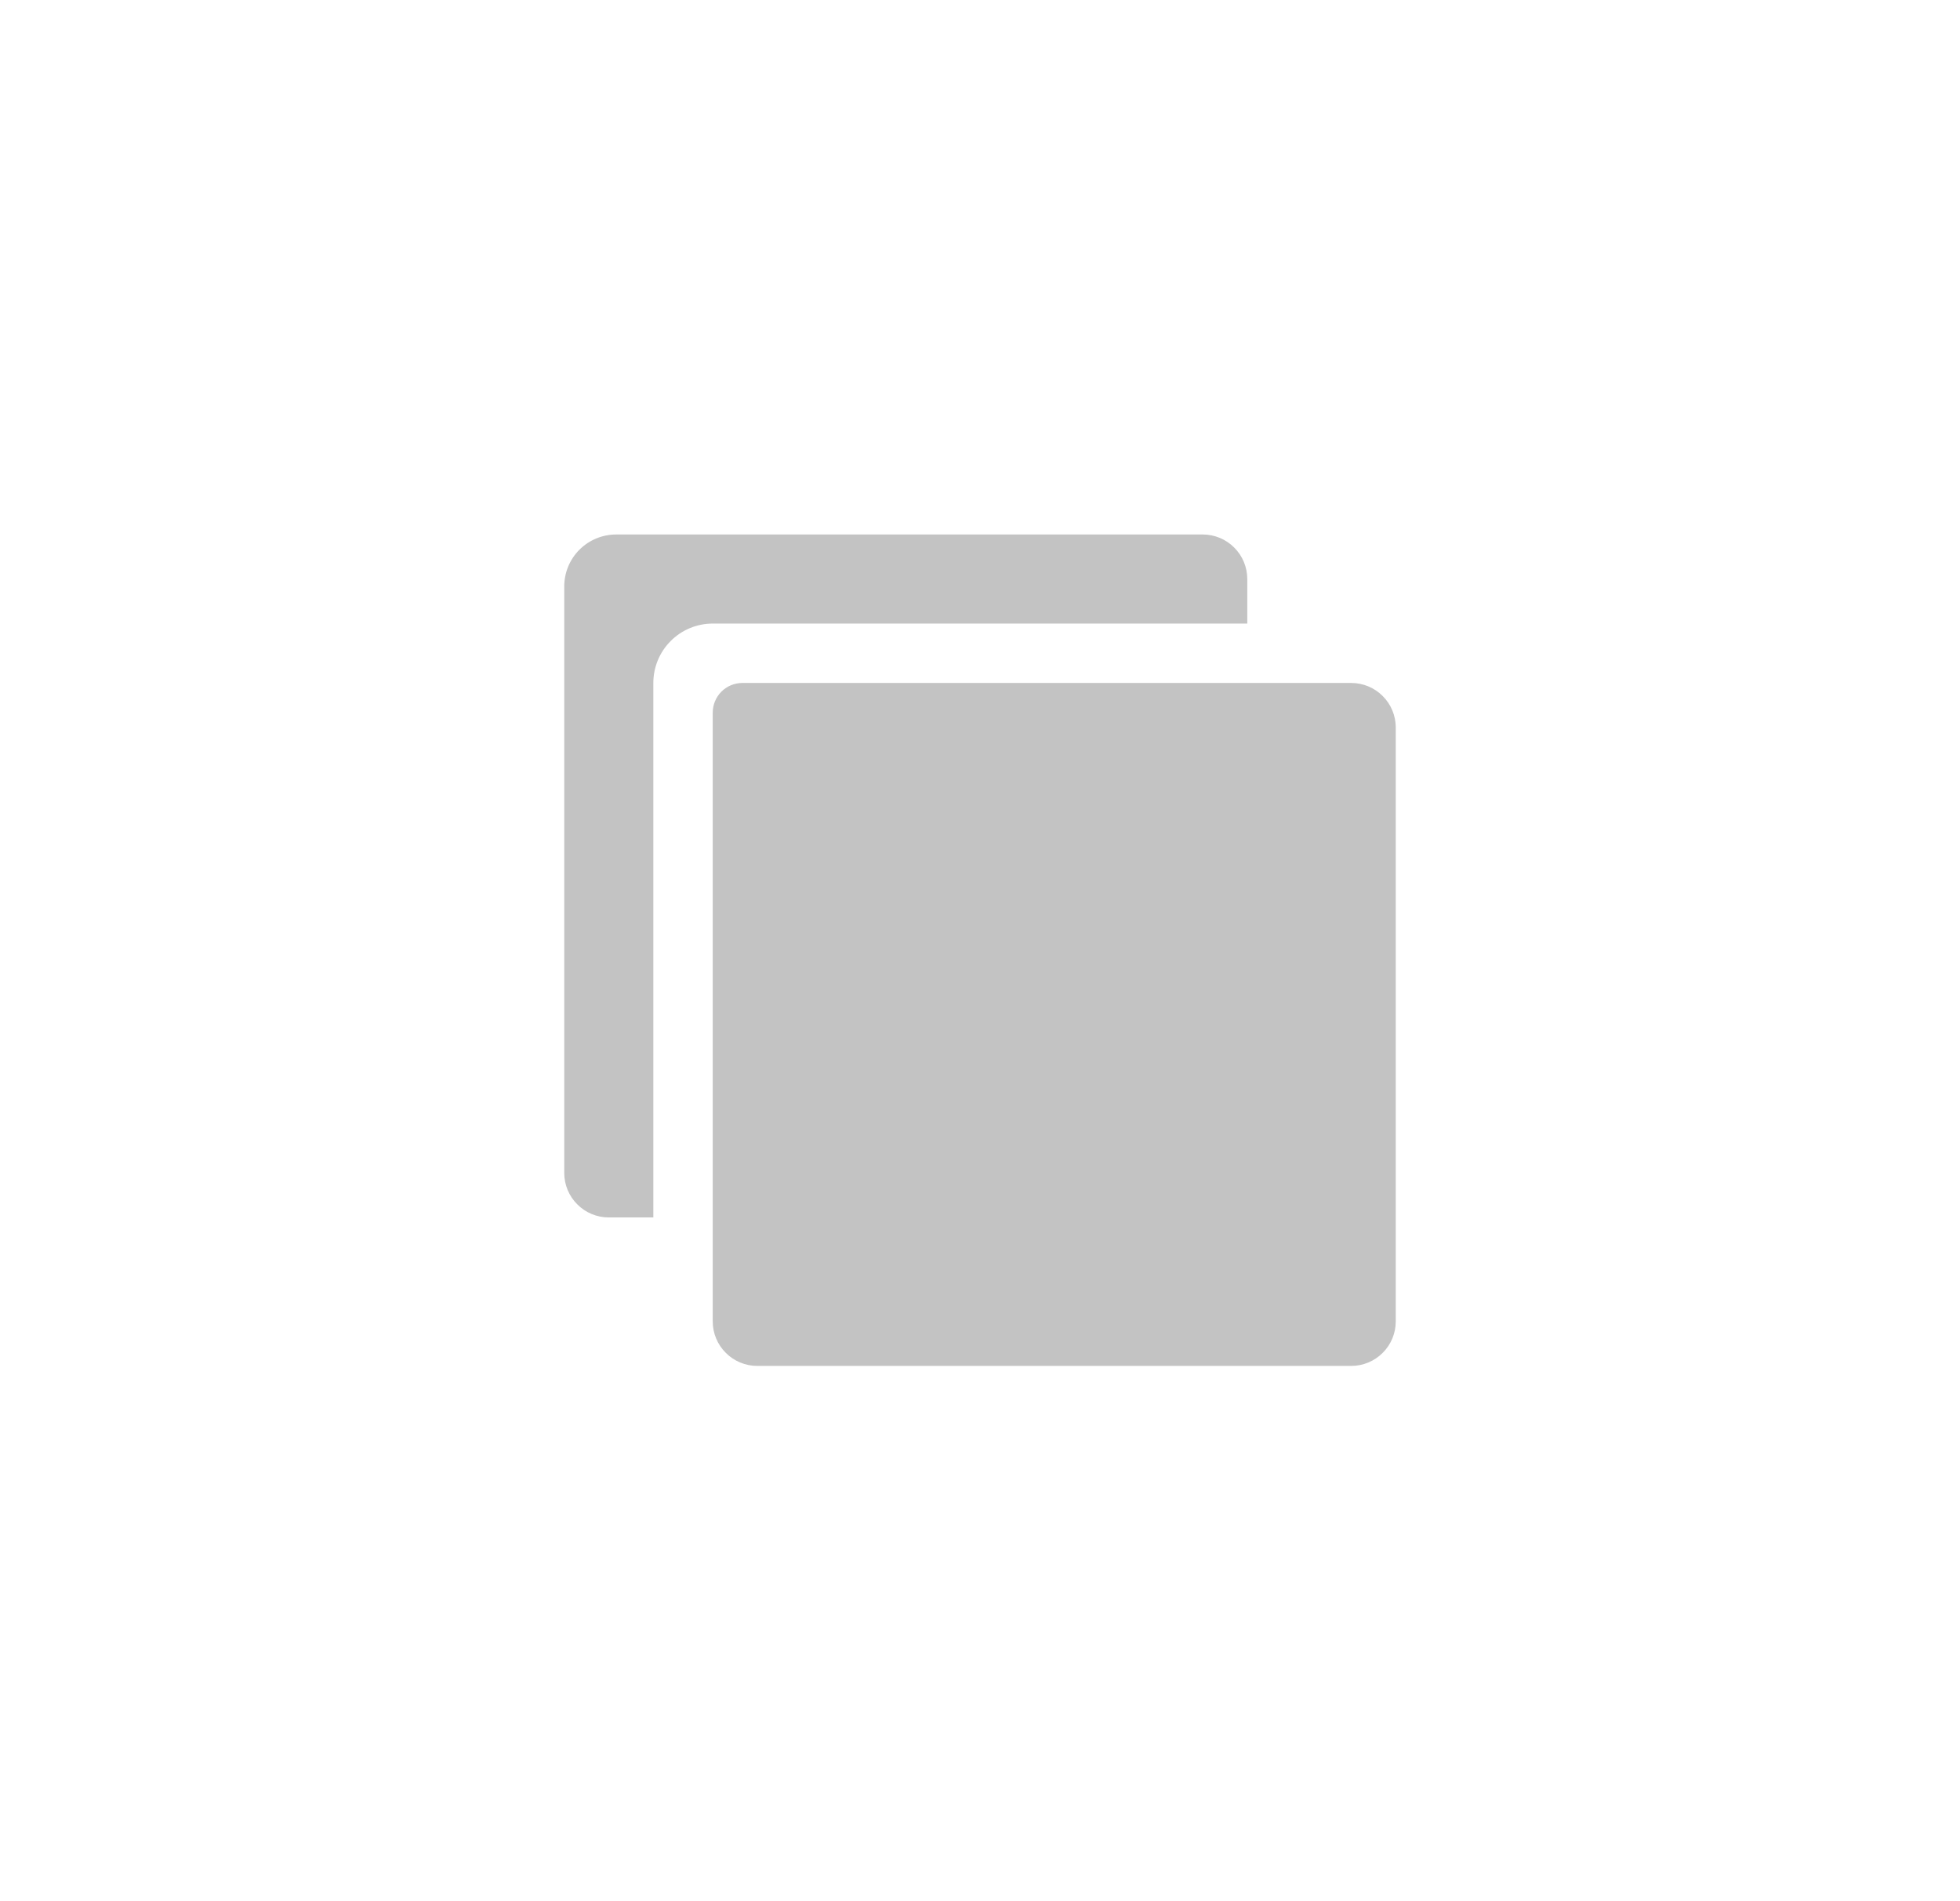
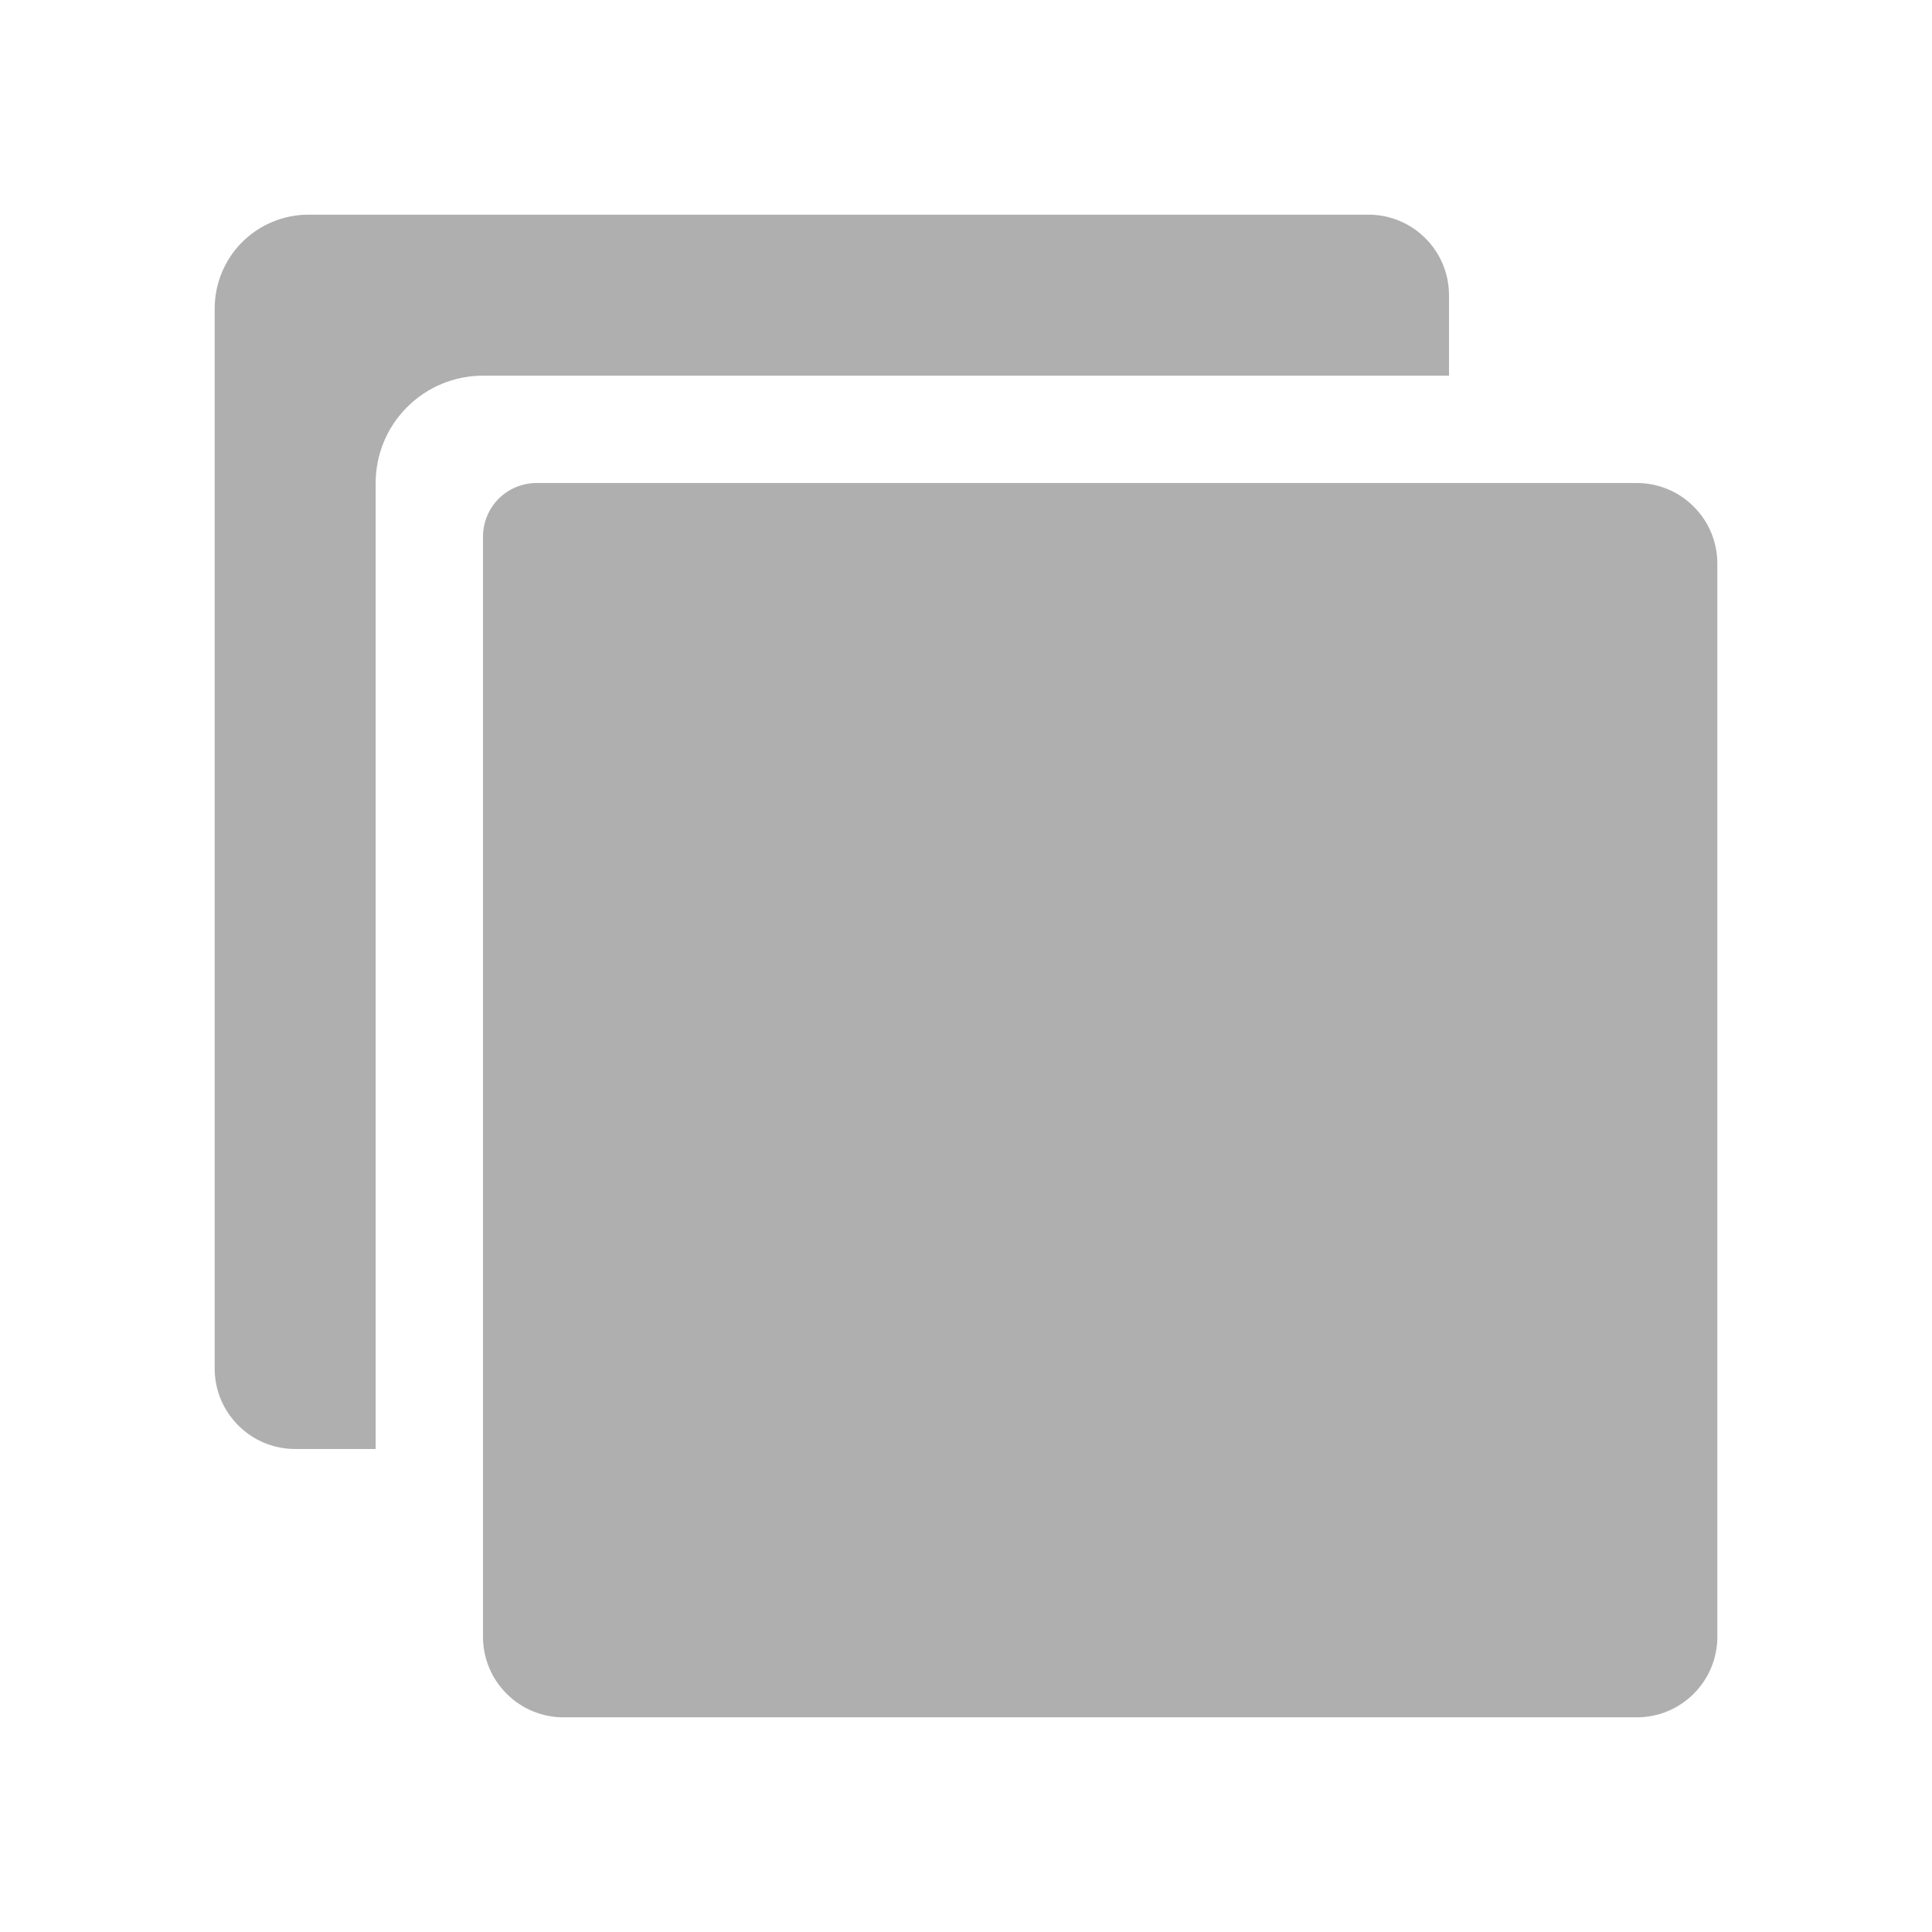
- <svg xmlns="http://www.w3.org/2000/svg" width="33" height="32" viewBox="0 0 33 32" fill="none">
-   <path fill-rule="evenodd" clip-rule="evenodd" d="M21 10.5H12C11.735 10.5 11.48 10.605 11.293 10.793C11.105 10.98 11 11.235 11 11.5V20.5H10.25C10.051 20.5 9.86 20.421 9.72 20.28C9.579 20.14 9.5 19.949 9.5 19.75V9.875C9.5 9.643 9.592 9.42 9.756 9.256C9.92 9.092 10.143 9 10.375 9H20.25C20.449 9 20.64 9.079 20.78 9.22C20.921 9.36 21 9.551 21 9.75V10.5ZM12.75 23H22.75C22.949 23 23.14 22.921 23.28 22.78C23.421 22.64 23.5 22.449 23.5 22.25V12.25C23.5 12.051 23.421 11.86 23.28 11.72C23.14 11.579 22.949 11.5 22.75 11.5H12.5C12.367 11.5 12.24 11.553 12.146 11.646C12.053 11.74 12 11.867 12 12V22.25C12 22.449 12.079 22.64 12.22 22.78C12.36 22.921 12.551 23 12.75 23Z" fill="#C3C3C3" />
+ <svg xmlns="http://www.w3.org/2000/svg" width="18" height="18" viewBox="0 0 18 18" fill="none">
+   <path fill-rule="evenodd" clip-rule="evenodd" d="M13.5 3.5H4.5C4.235 3.5 3.98 3.605 3.793 3.793C3.605 3.98 3.5 4.235 3.5 4.5V13.5H2.75C2.551 13.5 2.36 13.421 2.22 13.28C2.079 13.14 2 12.949 2 12.75V2.875C2 2.643 2.092 2.42 2.256 2.256C2.42 2.092 2.643 2 2.875 2H12.75C12.949 2 13.14 2.079 13.28 2.22C13.421 2.36 13.5 2.551 13.5 2.75V3.5ZM5.25 16H15.25C15.449 16 15.64 15.921 15.78 15.78C15.921 15.64 16 15.449 16 15.25V5.25C16 5.051 15.921 4.86 15.78 4.72C15.64 4.579 15.449 4.5 15.25 4.5H5C4.867 4.5 4.74 4.553 4.646 4.646C4.553 4.74 4.5 4.867 4.5 5V15.25C4.5 15.449 4.579 15.64 4.72 15.78C4.86 15.921 5.051 16 5.25 16Z" fill="#AFAFAF" />
</svg>
